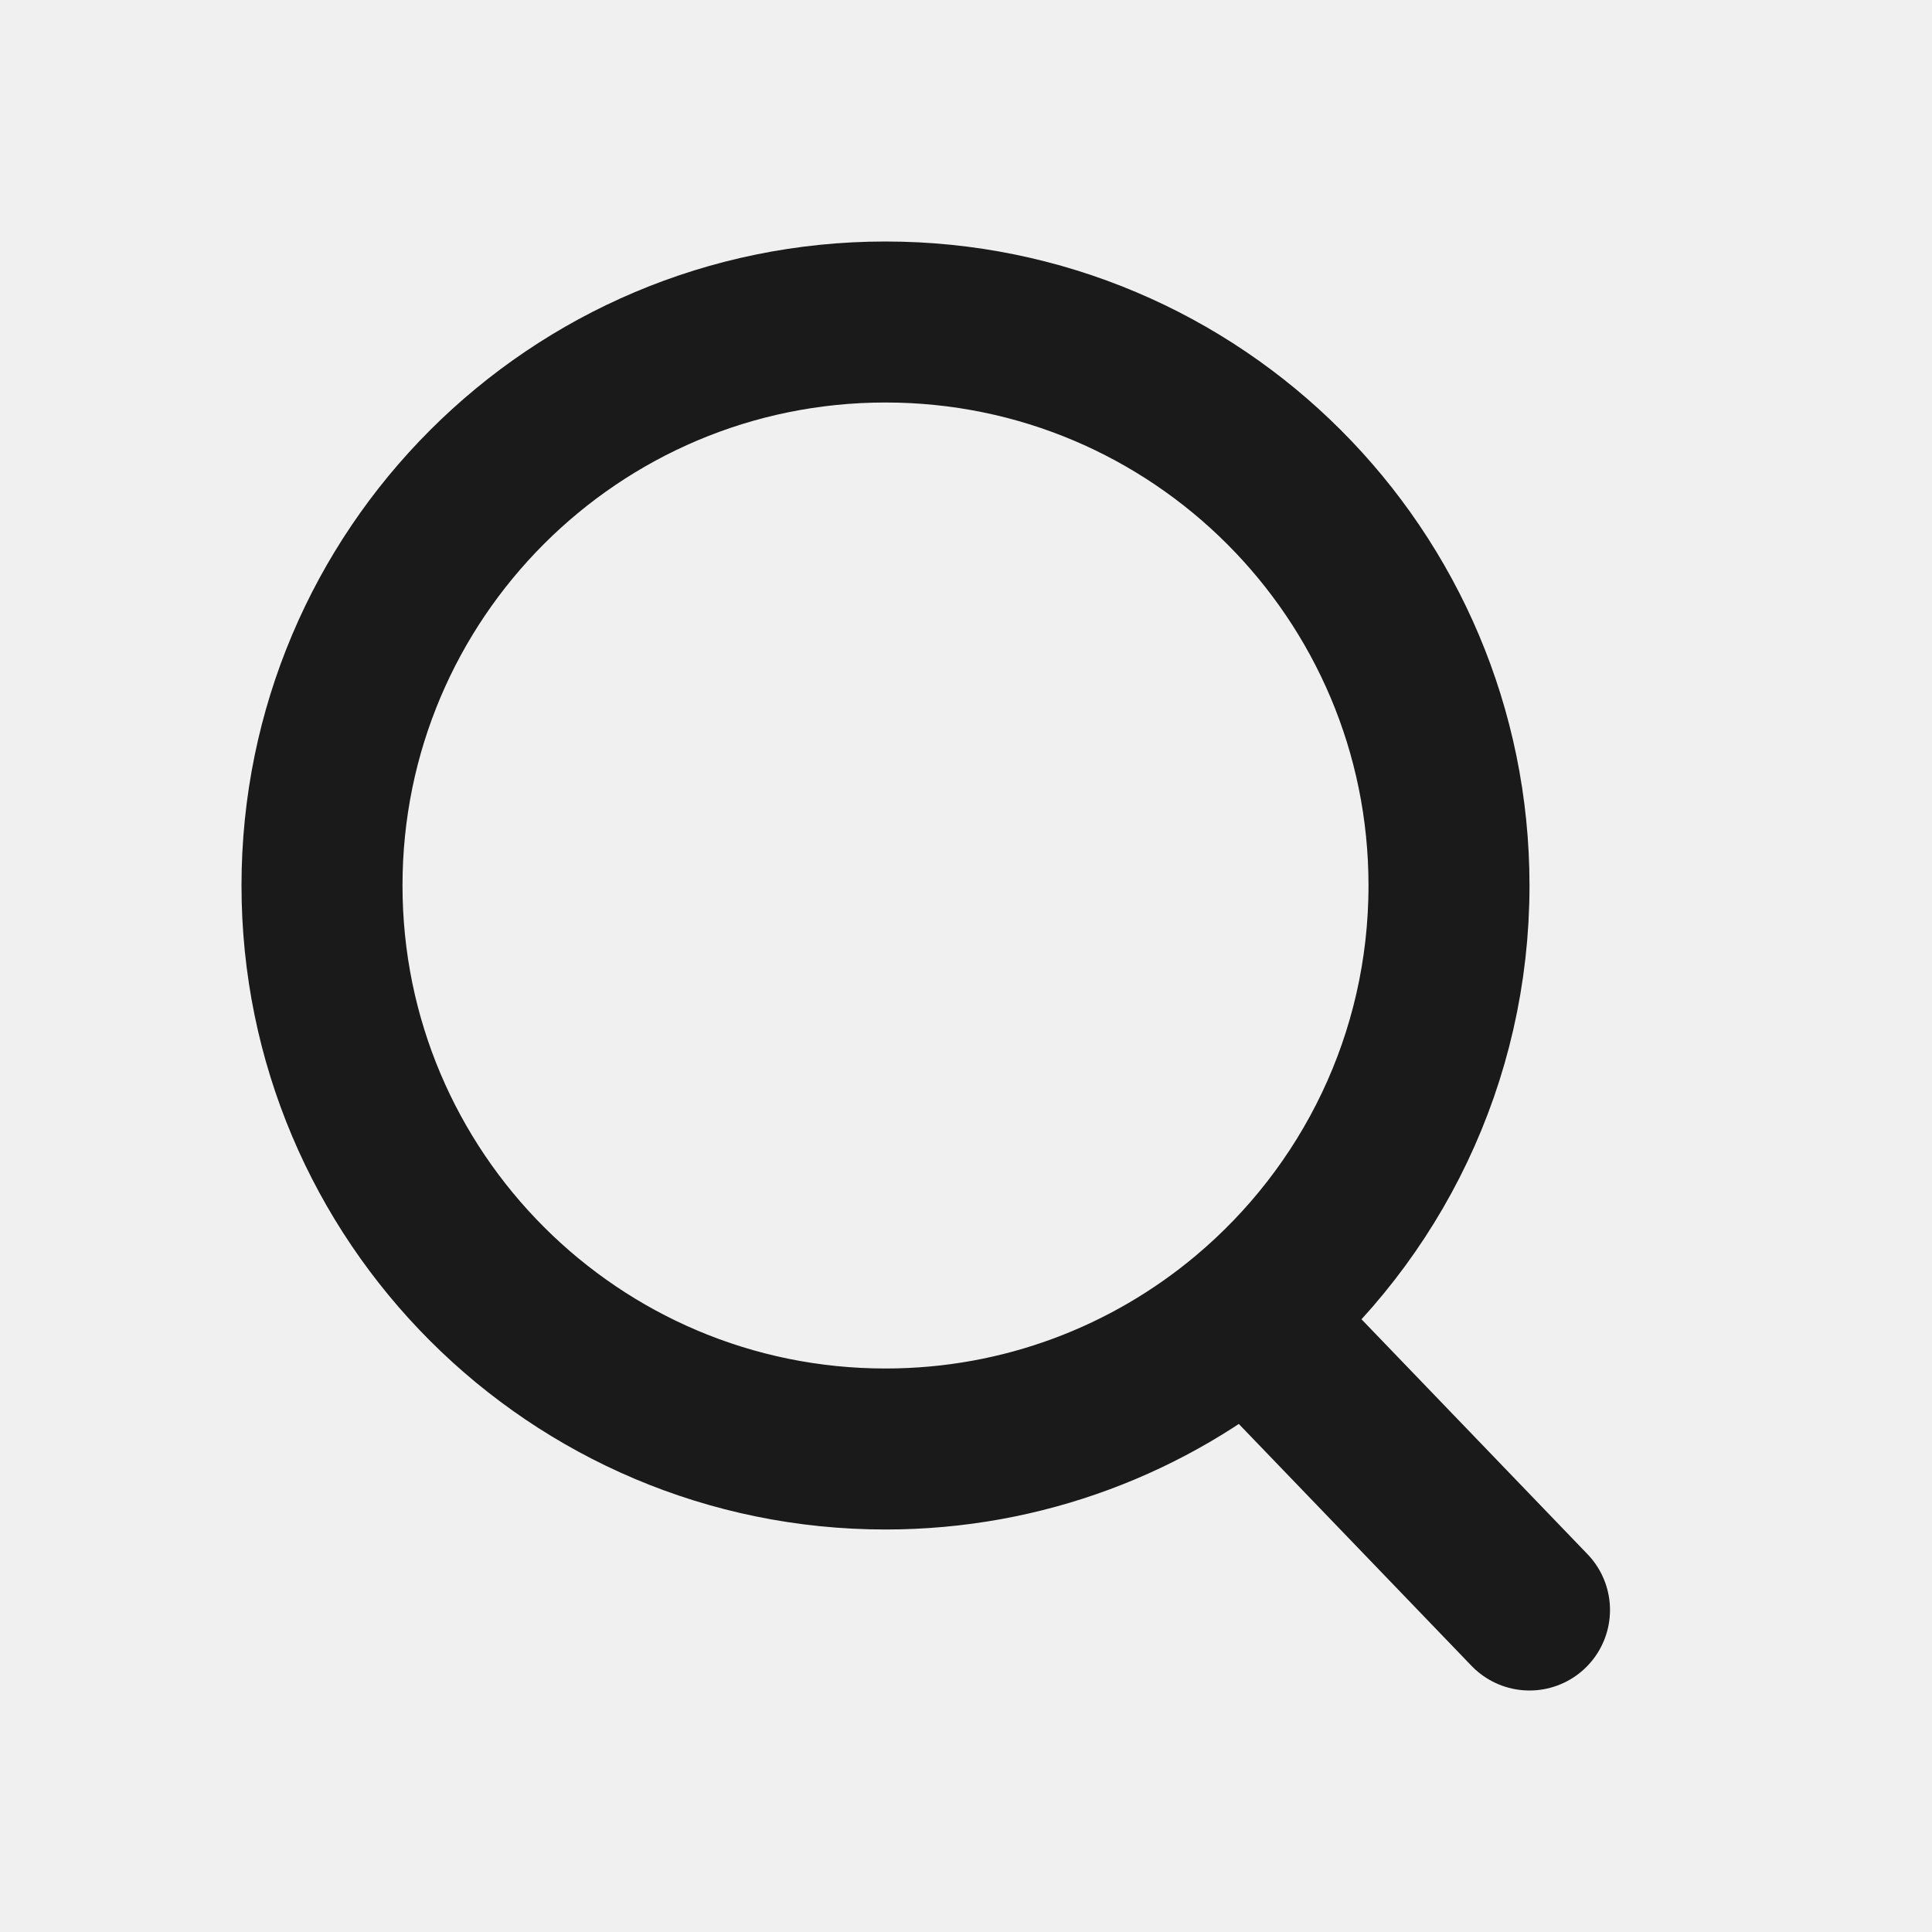
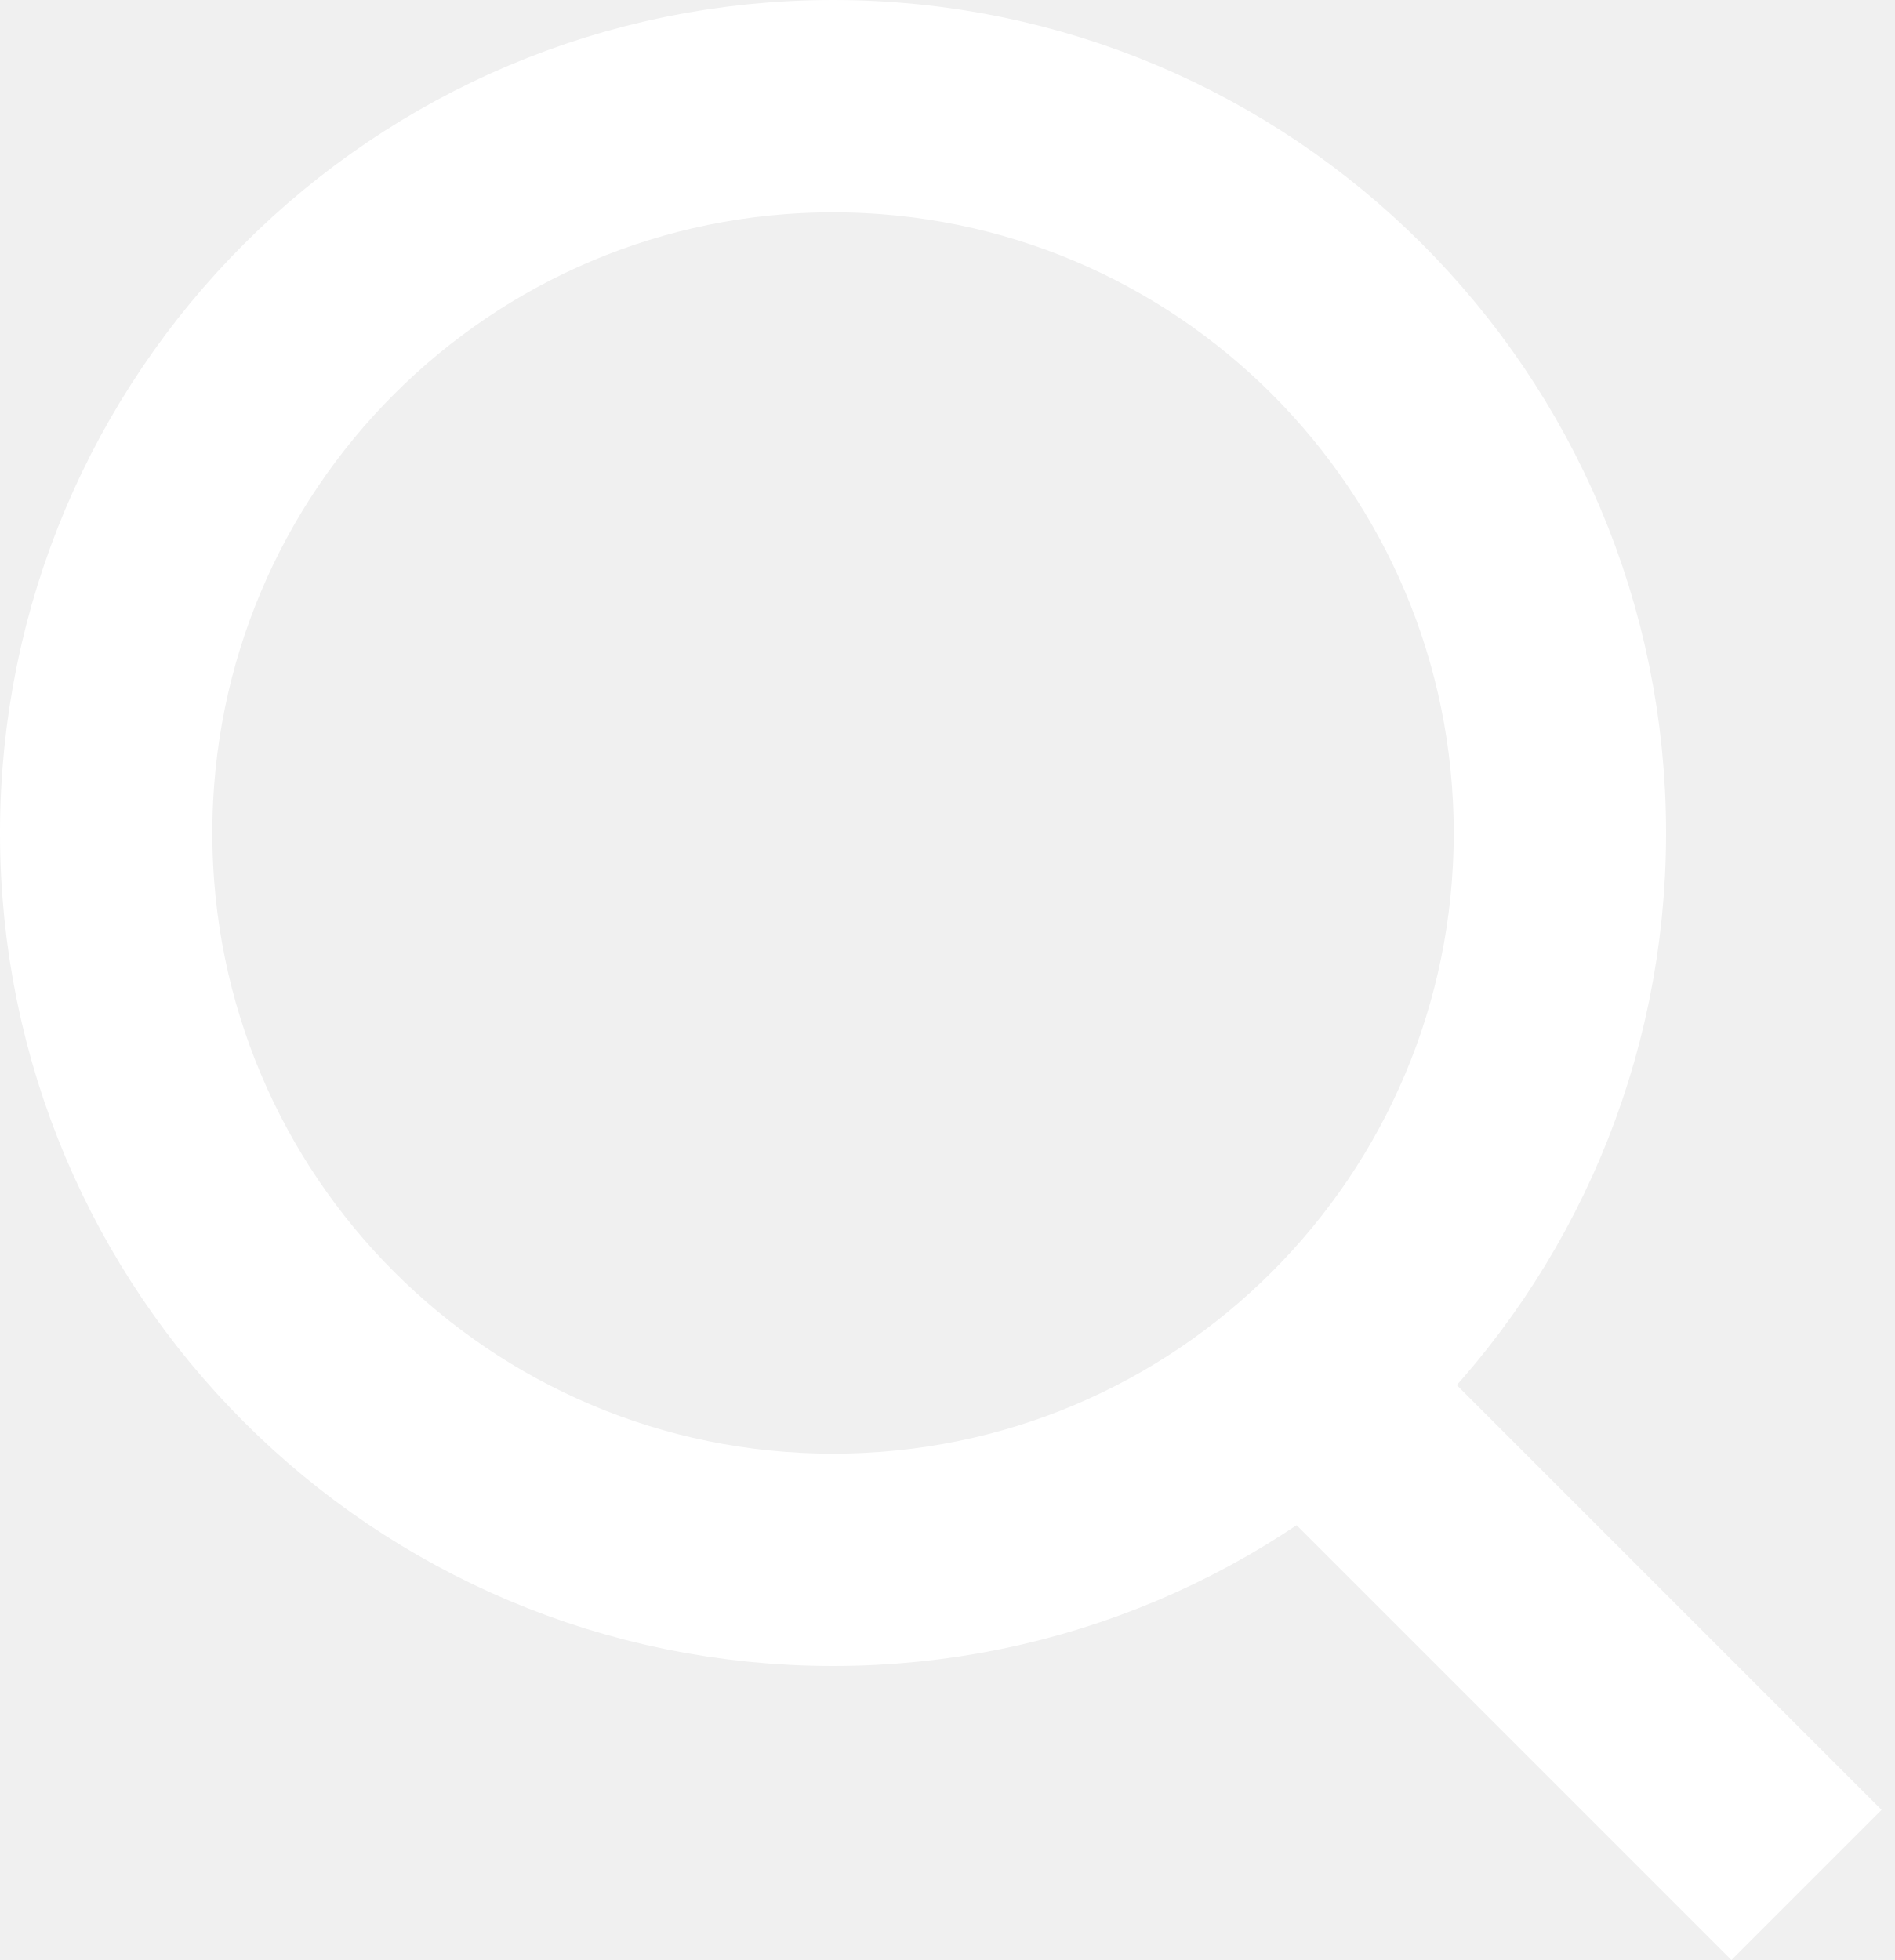
- <svg xmlns="http://www.w3.org/2000/svg" width="24" height="24" viewBox="0 0 24 24" fill="none">
-   <path d="M15.5 16.362C17.029 15.078 18 13.152 18 11C18 7.134 14.866 4 11 4C7.134 4 4 7.134 4 11C4 14.866 7.134 18 11 18C12.713 18 14.283 17.384 15.5 16.362ZM15.5 16.362L19 20" stroke="#1A1A1A" stroke-width="2" stroke-linecap="round" />
+ <svg xmlns="http://www.w3.org/2000/svg" width="116" height="120" viewBox="0 0 116 120" fill="none">
+   <circle cx="51" cy="51" r="44.5" stroke="white" stroke-width="13" />
+   <line x1="80.596" y1="85.404" x2="110.596" y2="115.404" stroke="white" stroke-width="13" />
</svg>
